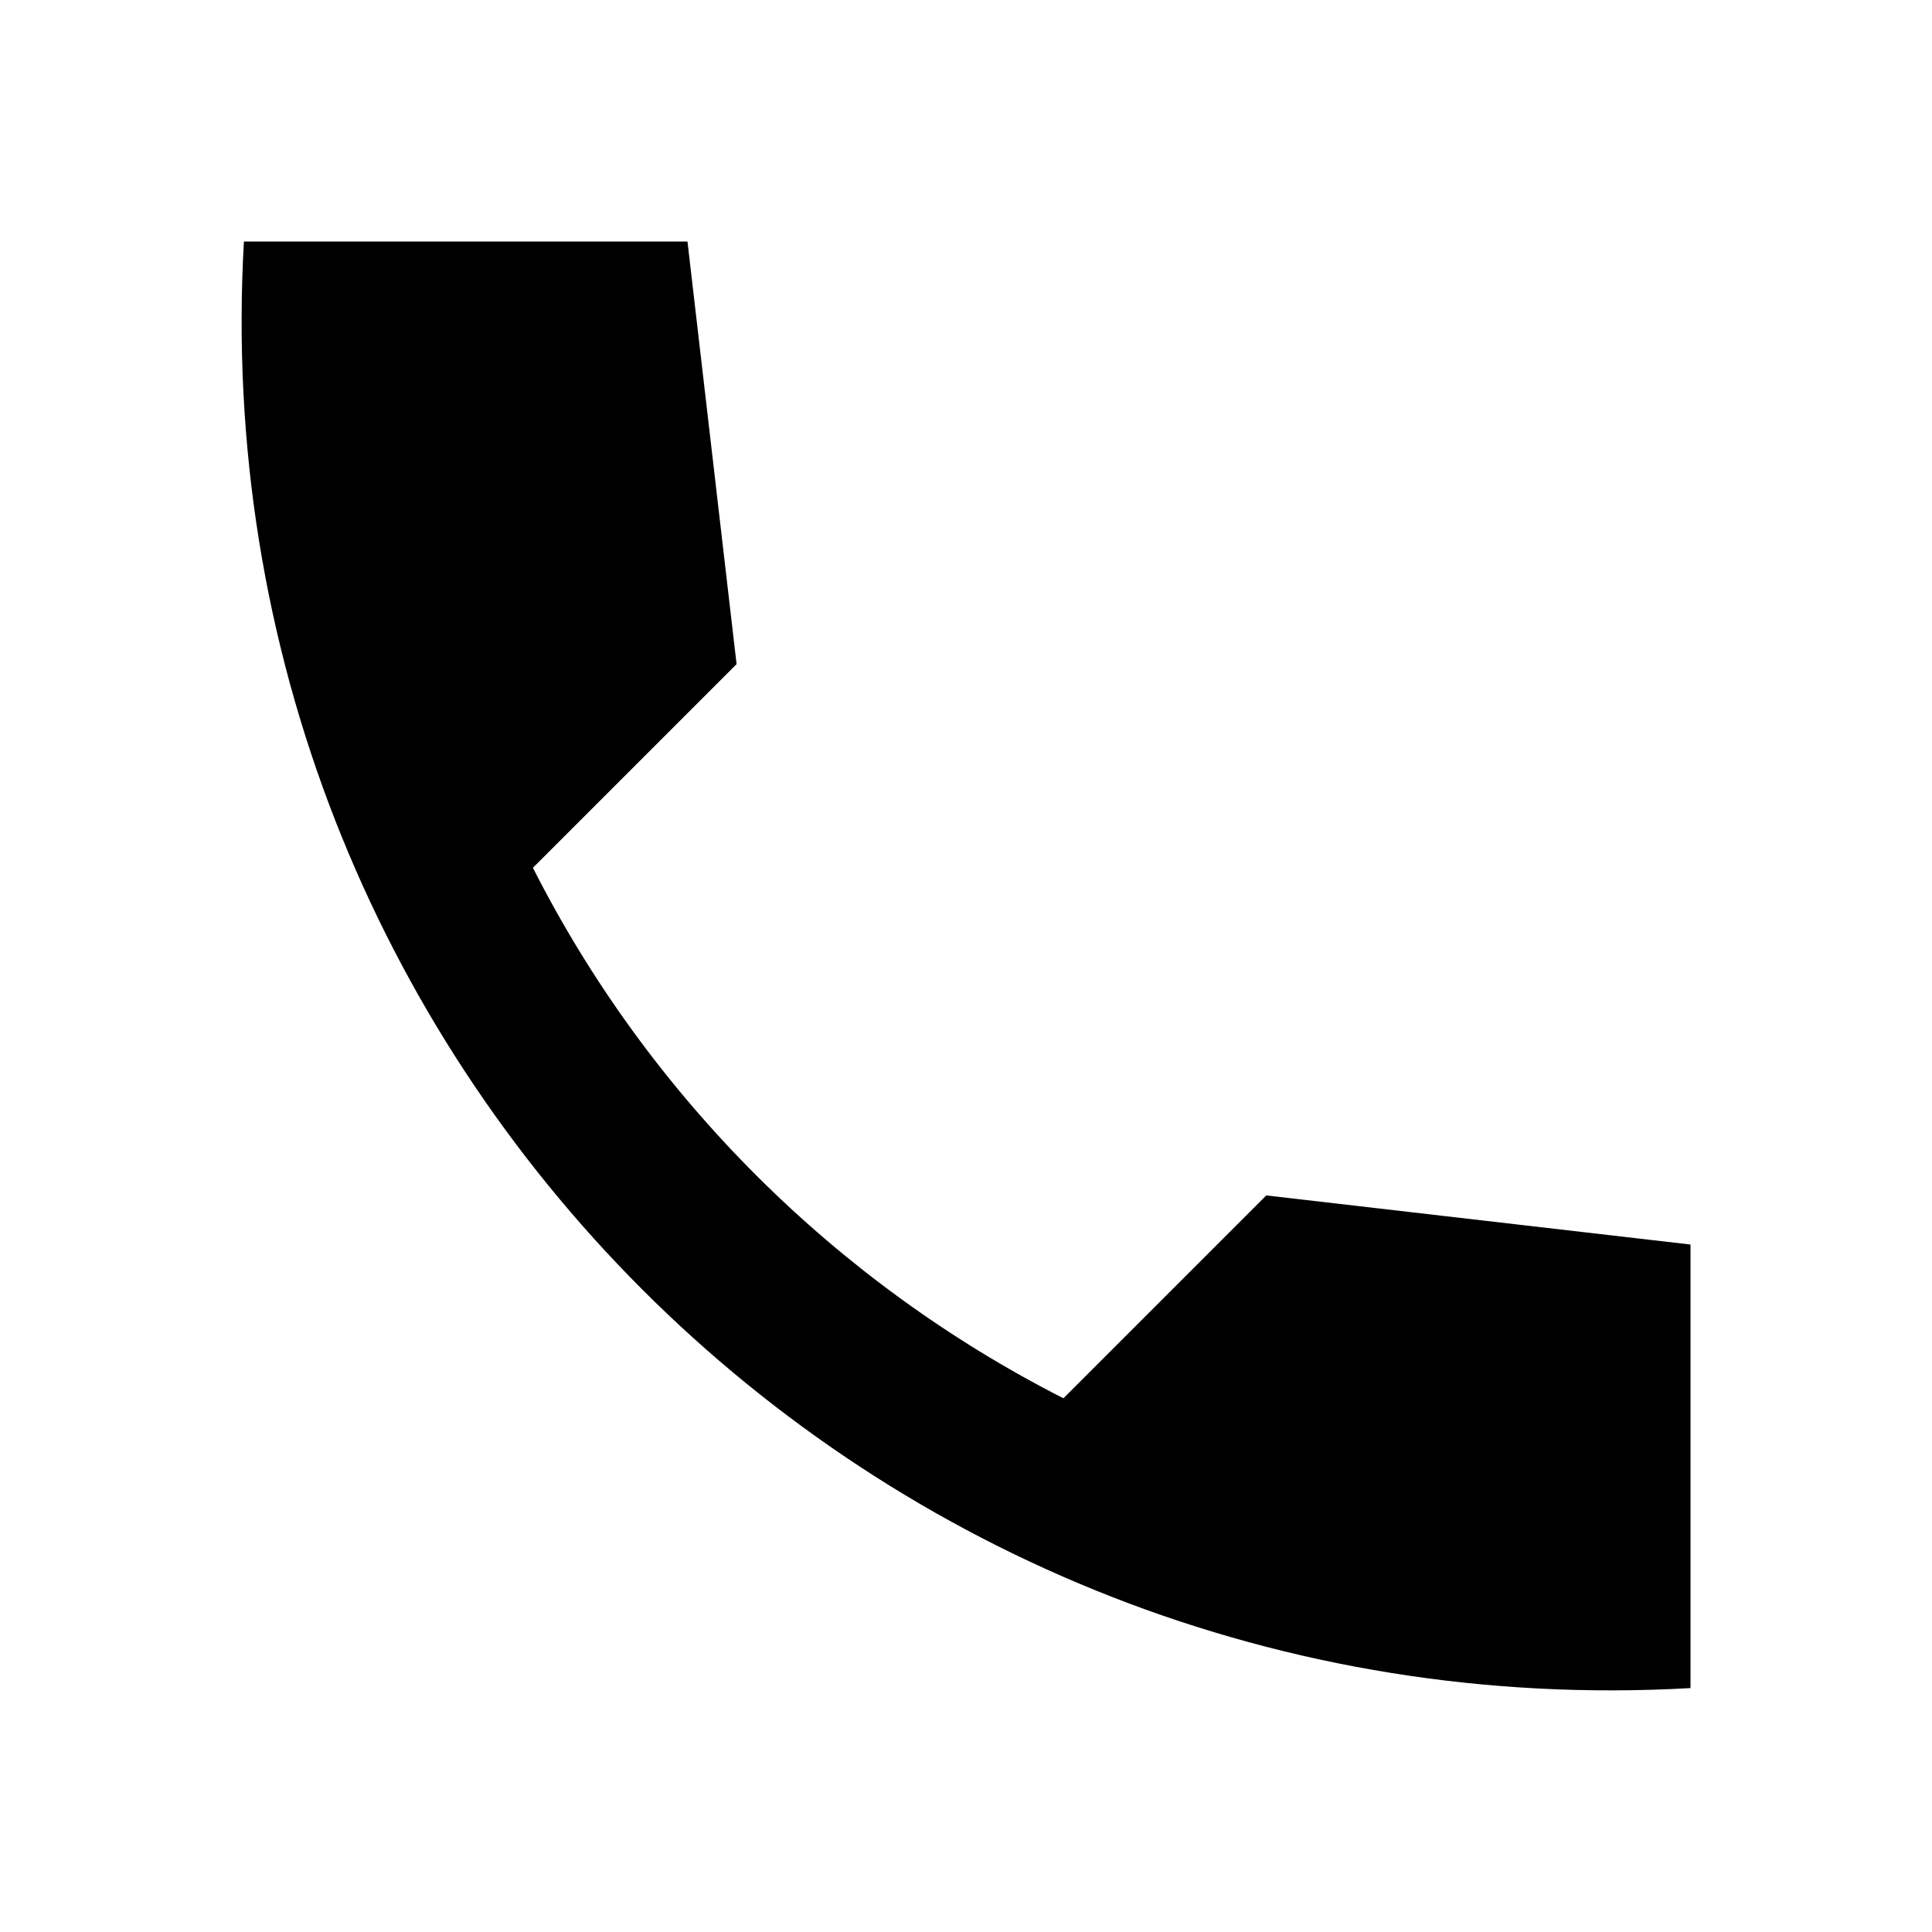
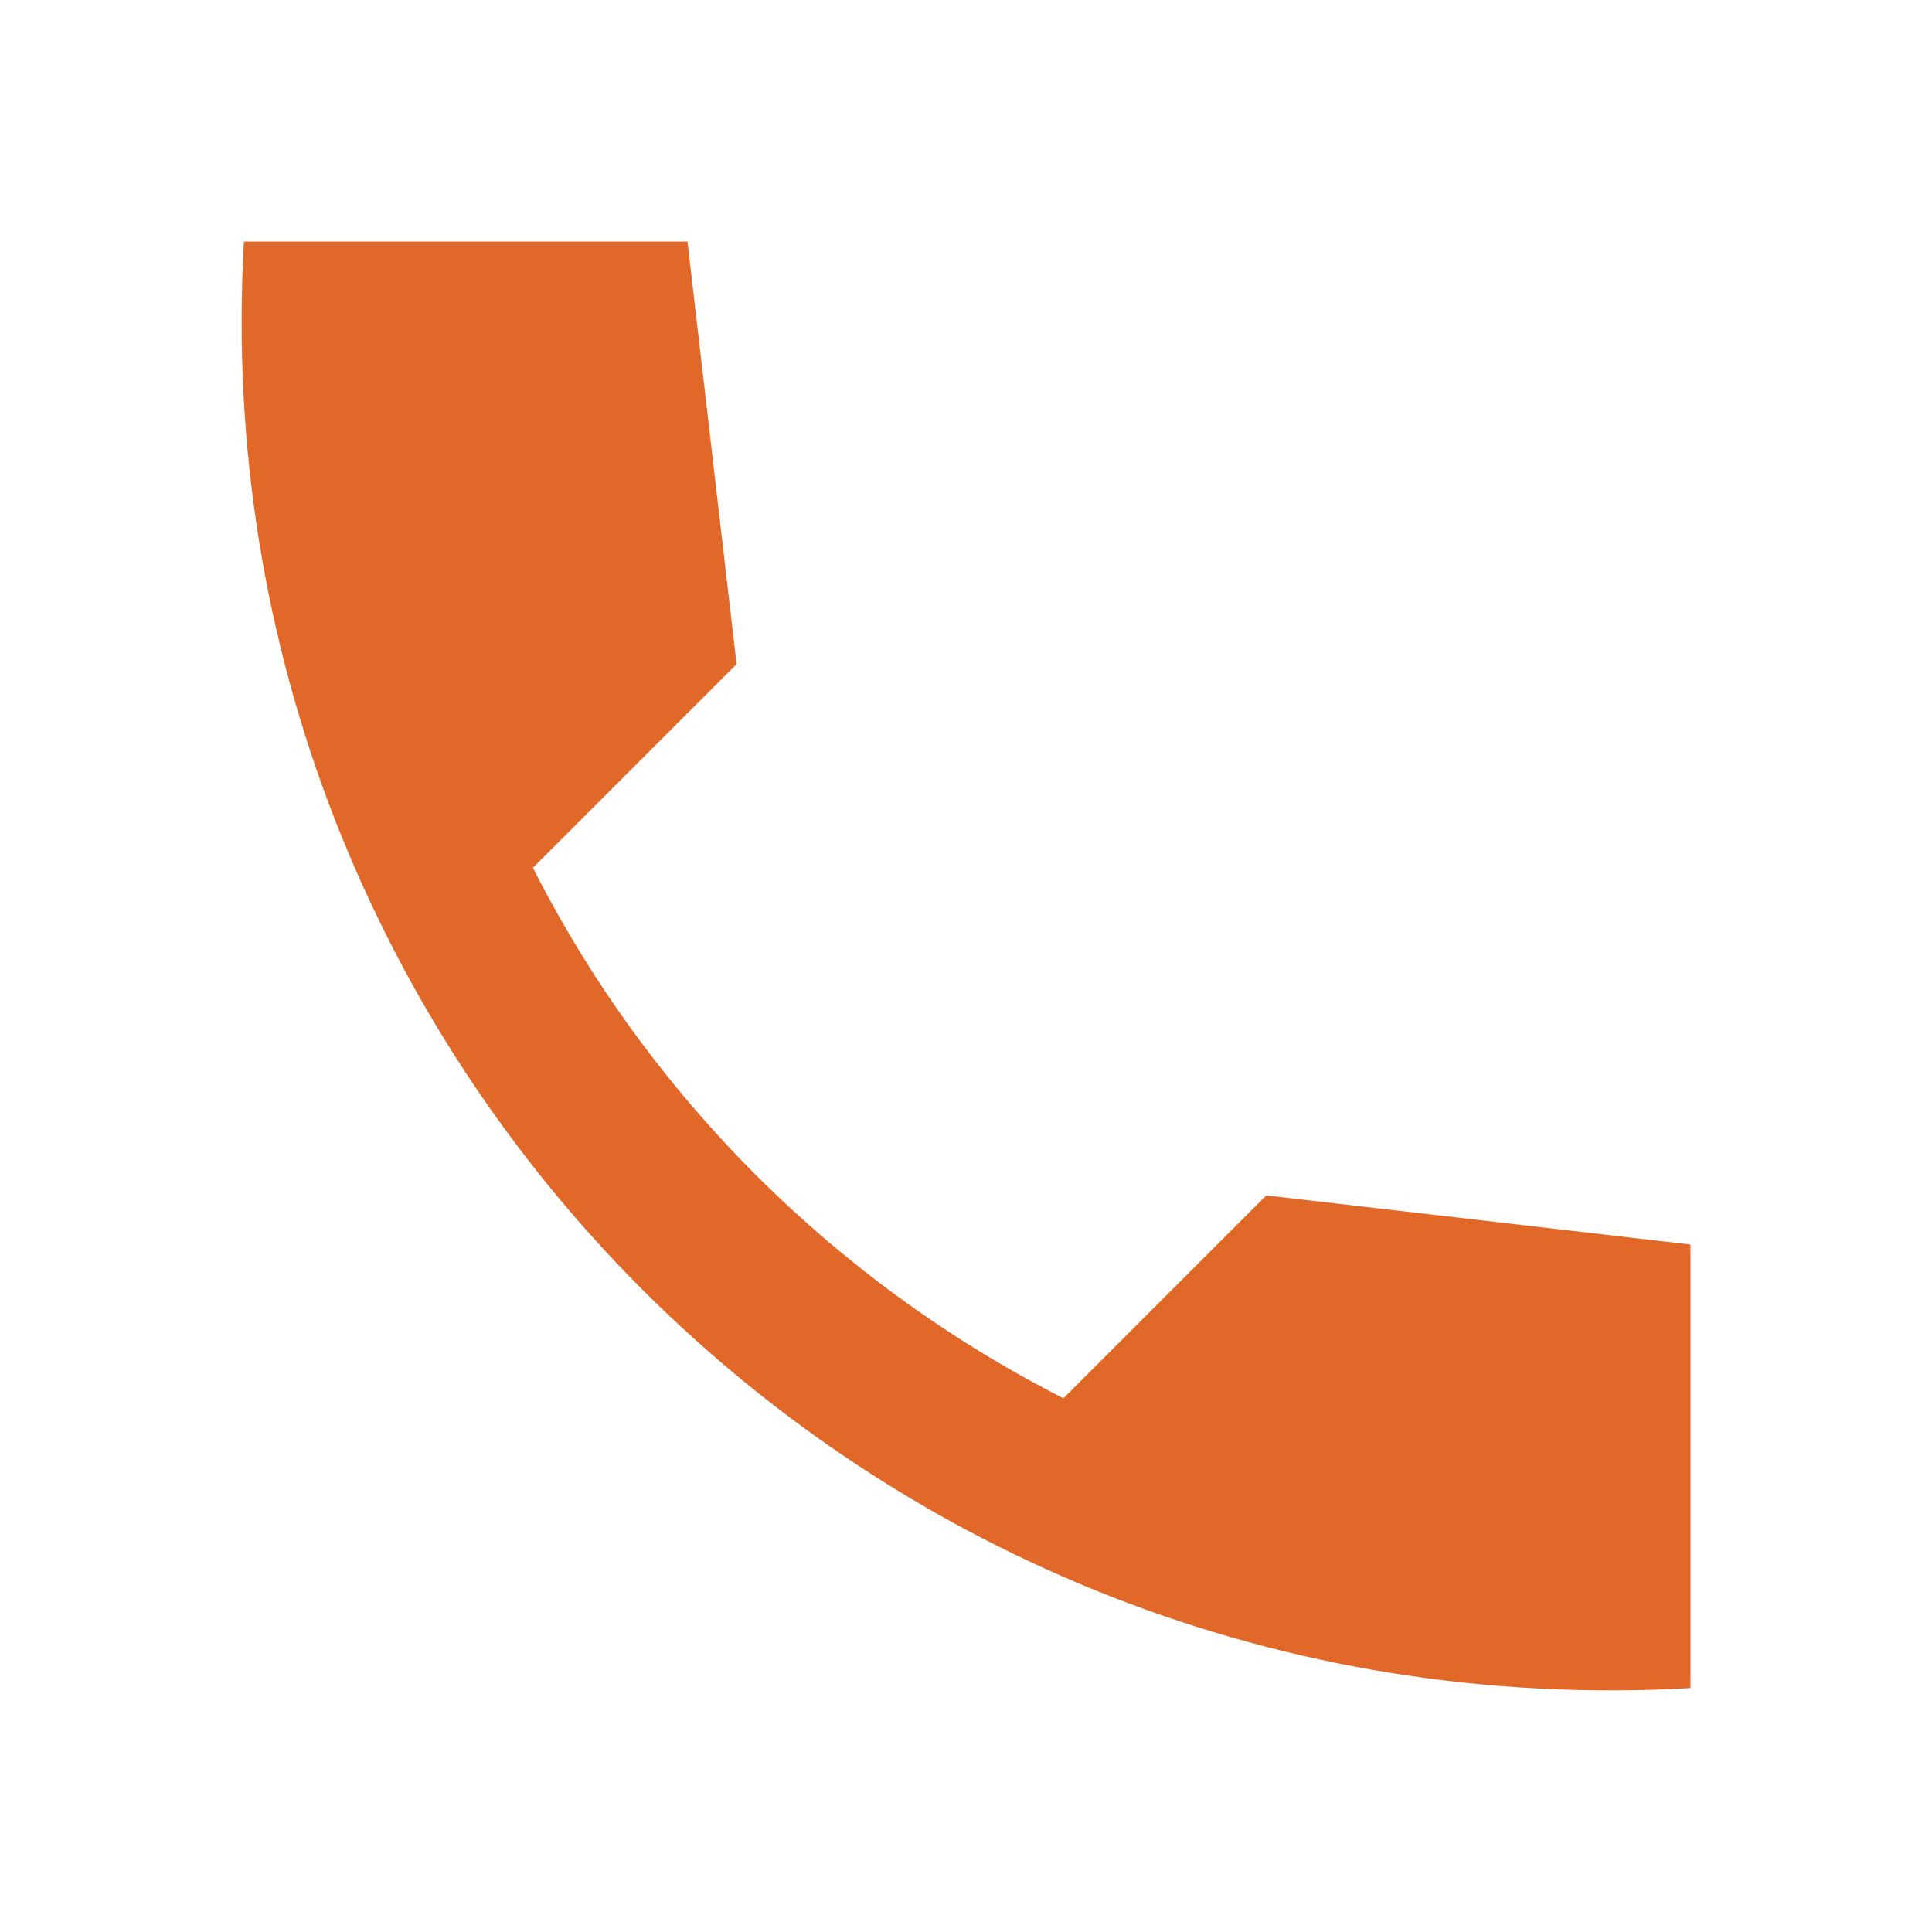
<svg xmlns="http://www.w3.org/2000/svg" height="24" viewBox="0 0 24 24" width="24">
  <path d="M0 0h24v24H0V0z" fill="none" />
-   <path d="M21 15.46l-5.27-.61-2.52 2.52c-2.83-1.44-5.15-3.75-6.59-6.59l2.53-2.53L8.54 3H3.03C2.45 13.18 10.82 21.55 21 20.97v-5.51z" />
+   <path fill="#e2682a" d="M21 15.46l-5.27-.61-2.52 2.52c-2.83-1.44-5.15-3.75-6.59-6.59l2.53-2.53L8.54 3H3.03C2.45 13.18 10.82 21.55 21 20.97v-5.51z" />
</svg>
